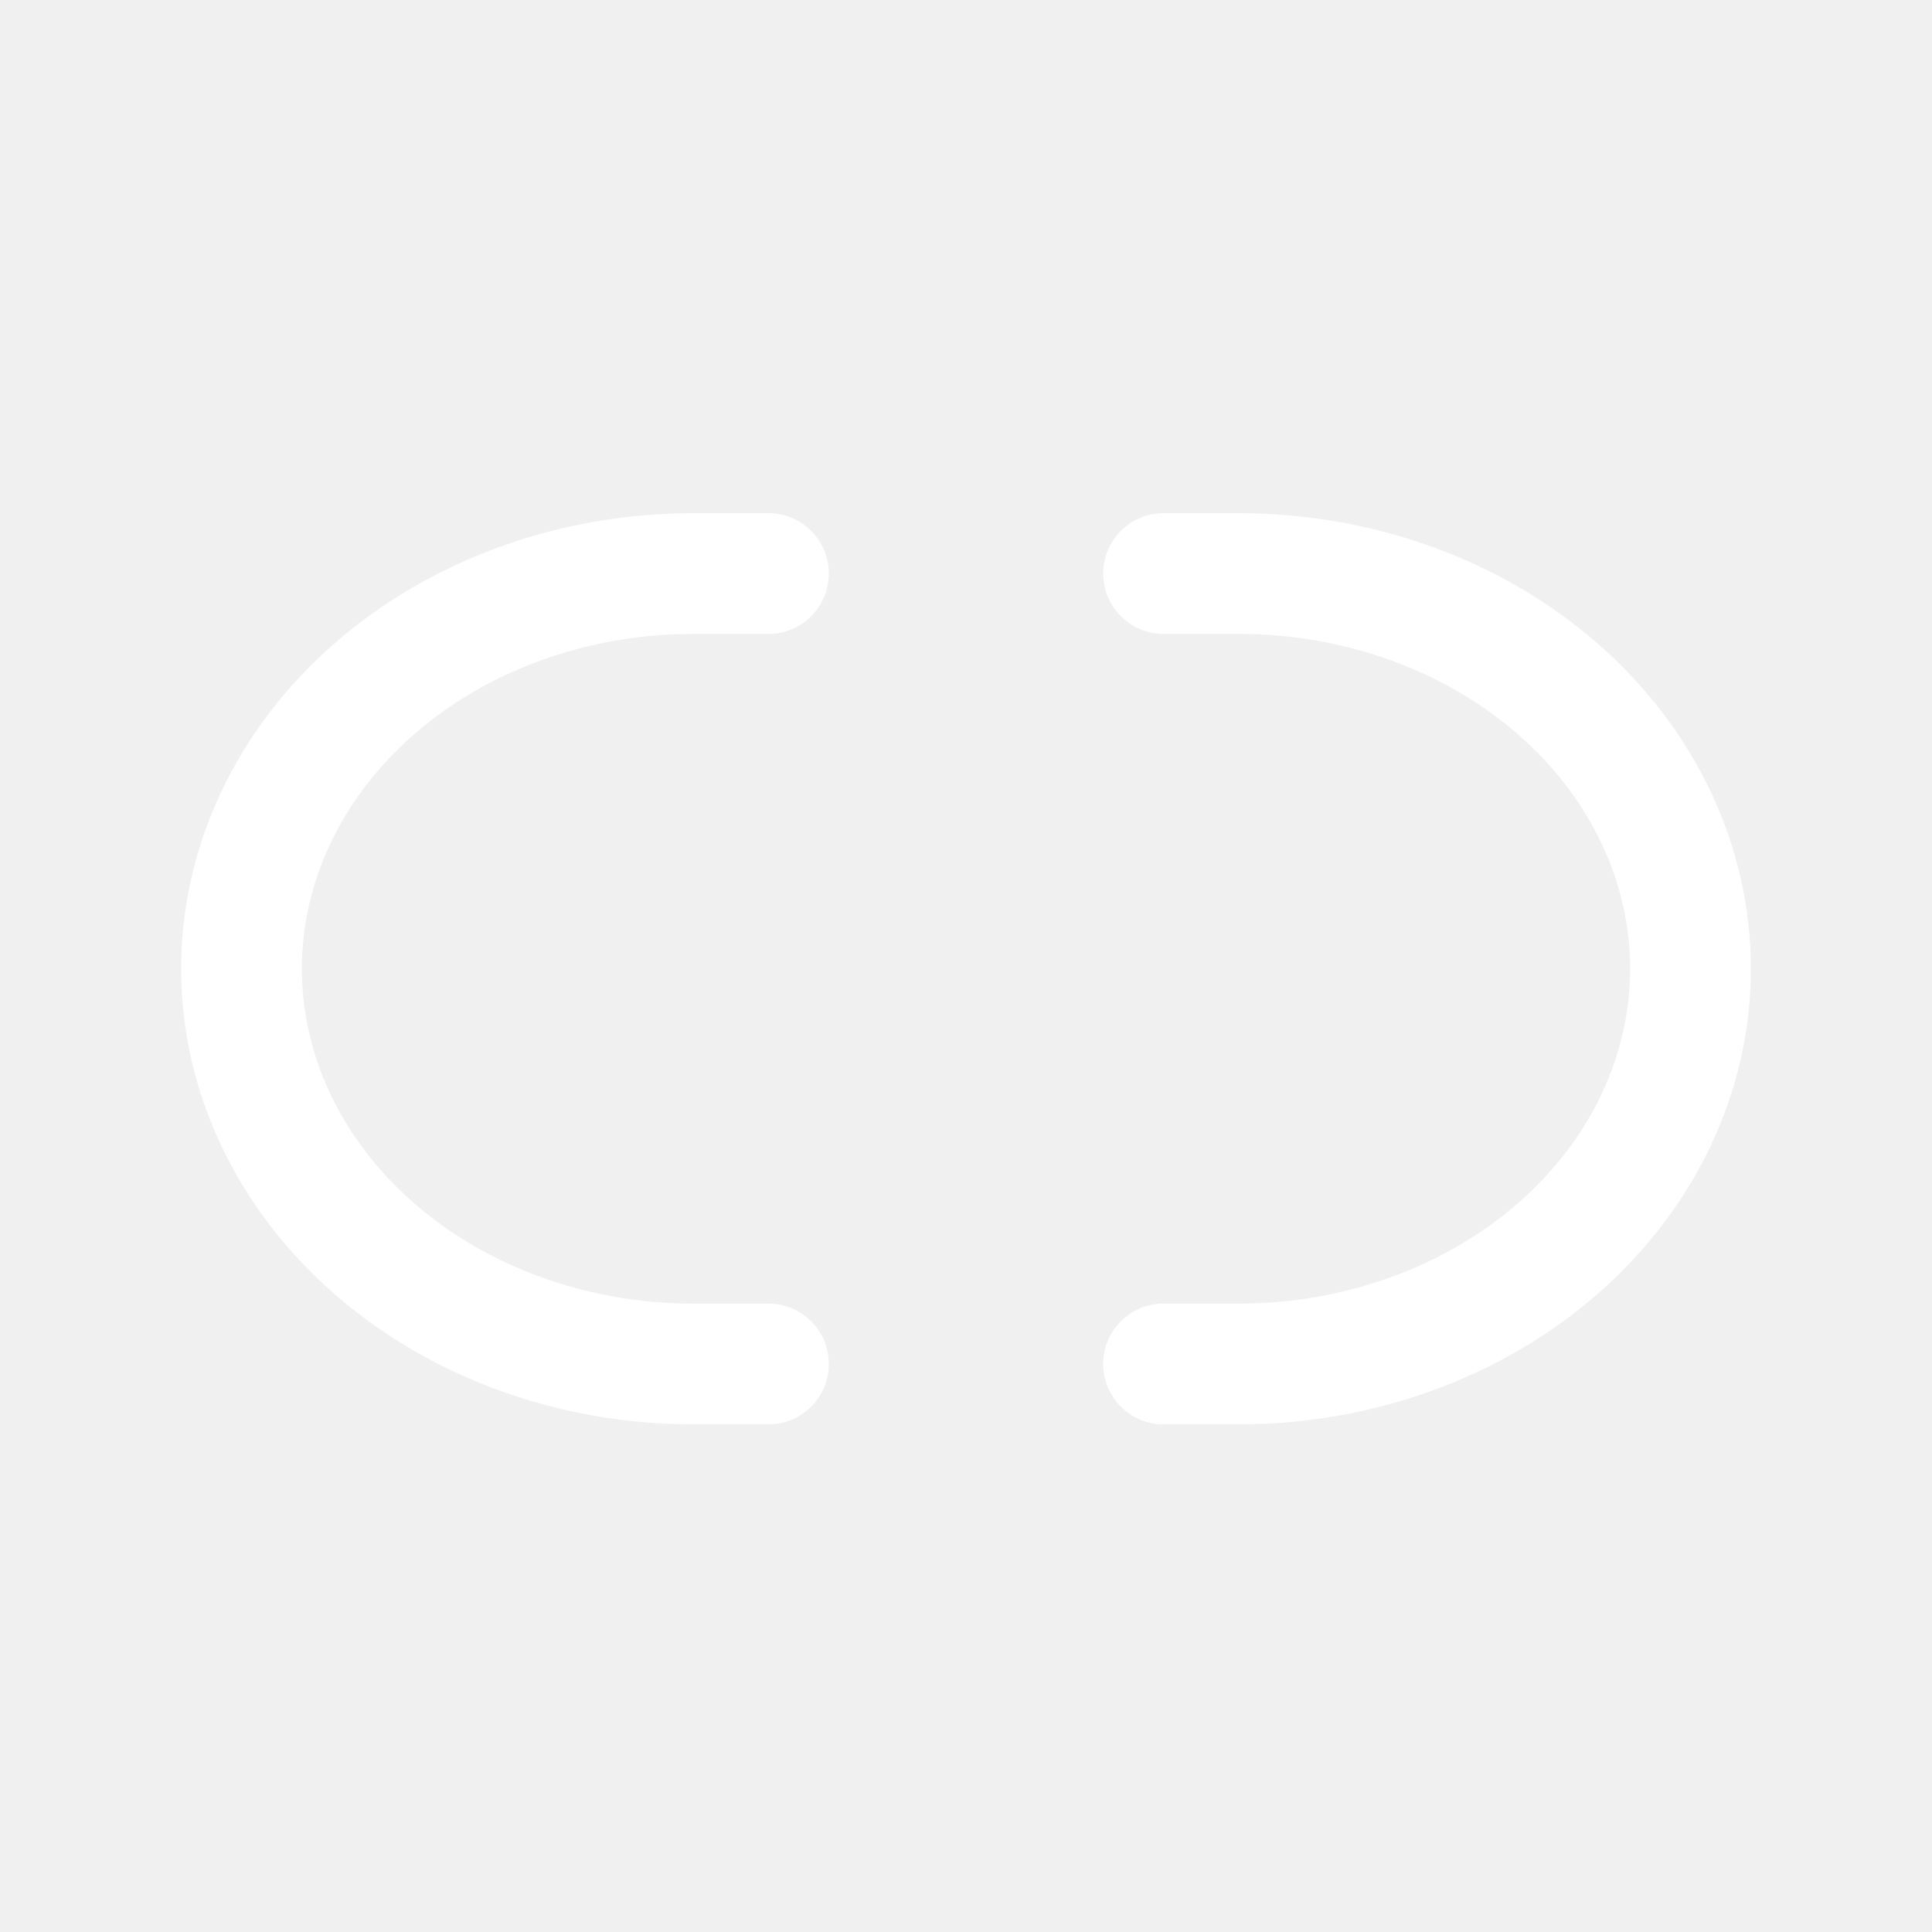
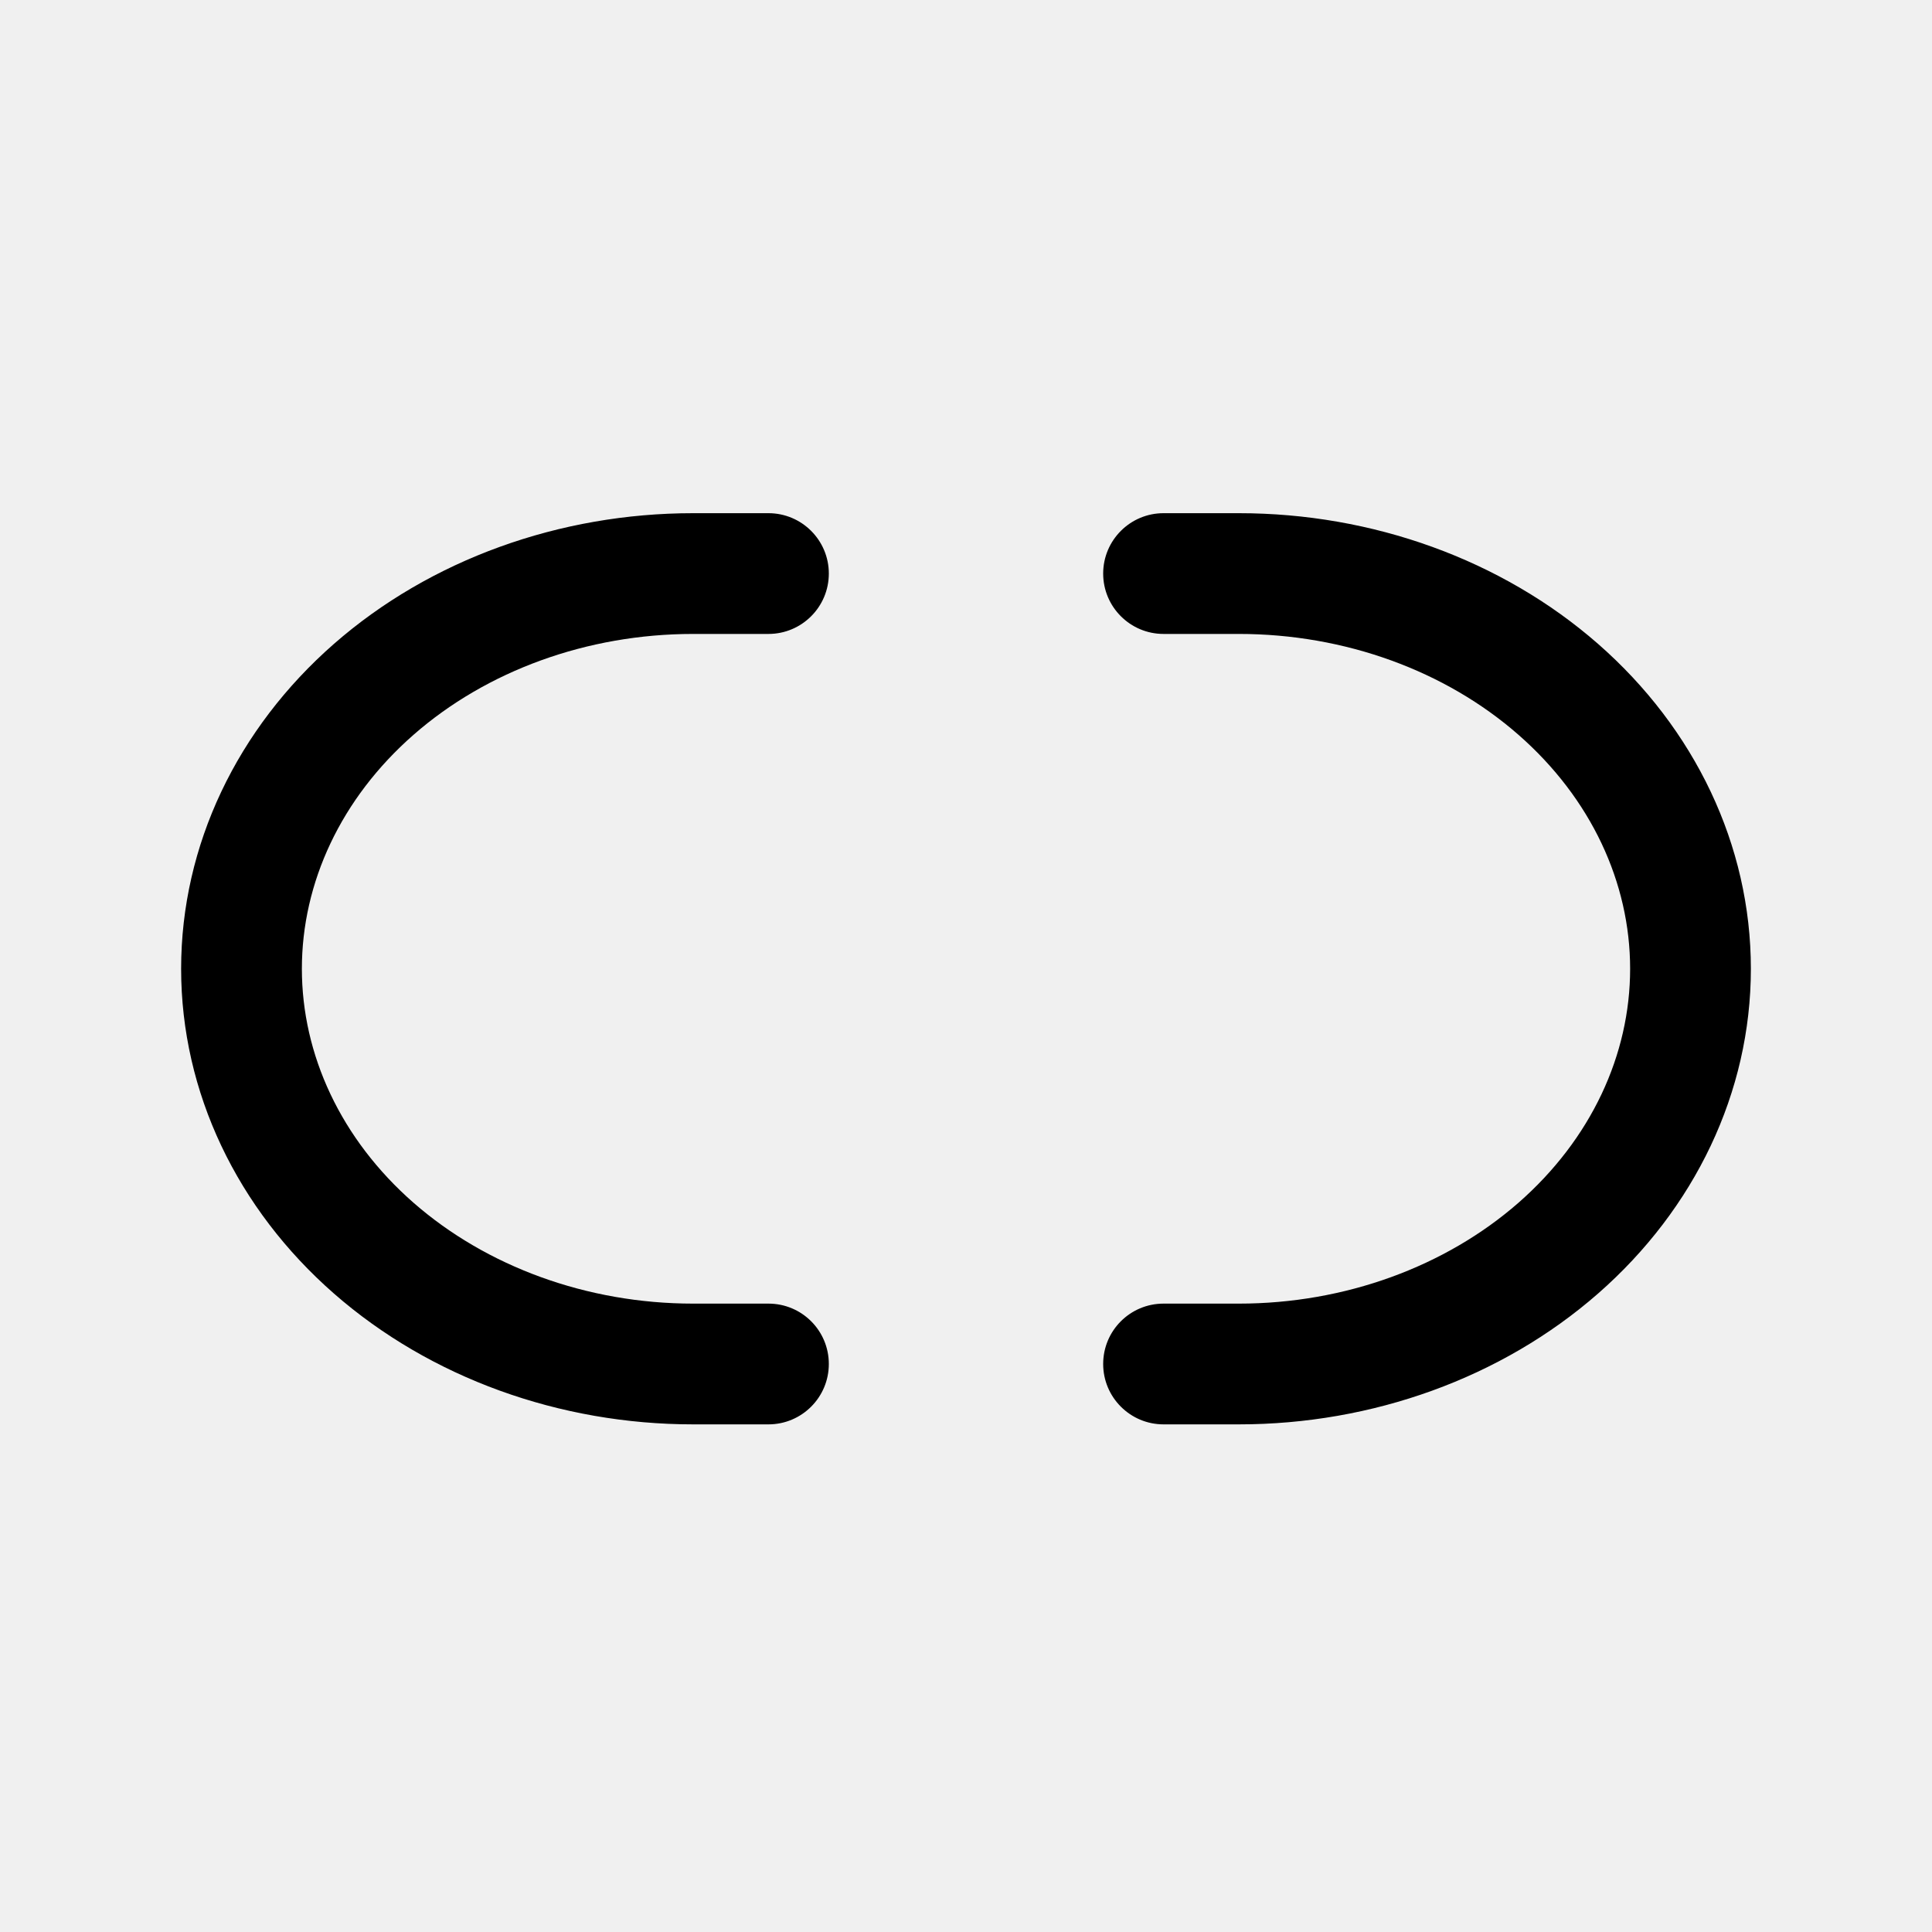
- <svg xmlns="http://www.w3.org/2000/svg" width="16" height="16" viewBox="0 0 16 16" fill="none">
-   <path fill-rule="evenodd" clip-rule="evenodd" d="M5.74 5.25C4.861 5.25 4.029 5.556 3.425 6.085C2.823 6.612 2.5 7.311 2.5 8.023C2.5 8.735 2.823 9.434 3.425 9.961C4.029 10.489 4.861 10.796 5.74 10.796H6.364C6.64 10.796 6.864 11.019 6.864 11.296C6.864 11.572 6.64 11.796 6.364 11.796H5.74C4.636 11.796 3.565 11.412 2.766 10.713C1.965 10.012 1.5 9.046 1.5 8.023C1.5 6.999 1.965 6.033 2.766 5.332C3.565 4.633 4.636 4.25 5.74 4.25H6.364C6.64 4.25 6.864 4.474 6.864 4.75C6.864 5.026 6.64 5.25 6.364 5.25H5.74Z" fill="white" />
-   <path fill-rule="evenodd" clip-rule="evenodd" d="M10.26 5.25C11.139 5.25 11.971 5.556 12.575 6.085C13.177 6.612 13.5 7.311 13.5 8.023C13.5 8.735 13.177 9.434 12.575 9.961C11.971 10.489 11.139 10.796 10.26 10.796H9.636C9.36 10.796 9.136 11.019 9.136 11.296C9.136 11.572 9.36 11.796 9.636 11.796H10.26C11.364 11.796 12.435 11.412 13.234 10.713C14.035 10.012 14.5 9.046 14.5 8.023C14.5 6.999 14.035 6.033 13.234 5.332C12.435 4.633 11.364 4.25 10.26 4.25H9.636C9.36 4.25 9.136 4.474 9.136 4.75C9.136 5.026 9.36 5.25 9.636 5.25H10.26Z" fill="white" />
+ <svg xmlns="http://www.w3.org/2000/svg" width="16" height="16" viewBox="0 0 16 16" fill="current">
+   <path fill-rule="evenodd" clip-rule="evenodd" d="M5.74 5.25C4.861 5.25 4.029 5.556 3.425 6.085C2.823 6.612 2.5 7.311 2.5 8.023C2.5 8.735 2.823 9.434 3.425 9.961C4.029 10.489 4.861 10.796 5.74 10.796H6.364C6.64 10.796 6.864 11.019 6.864 11.296C6.864 11.572 6.64 11.796 6.364 11.796H5.74C4.636 11.796 3.565 11.412 2.766 10.713C1.965 10.012 1.5 9.046 1.5 8.023C1.5 6.999 1.965 6.033 2.766 5.332C3.565 4.633 4.636 4.25 5.74 4.25H6.364C6.64 4.25 6.864 4.474 6.864 4.75C6.864 5.026 6.64 5.25 6.364 5.25H5.74Z" fill="current" />
+   <path fill-rule="evenodd" clip-rule="evenodd" d="M10.26 5.25C11.139 5.25 11.971 5.556 12.575 6.085C13.177 6.612 13.5 7.311 13.5 8.023C13.5 8.735 13.177 9.434 12.575 9.961C11.971 10.489 11.139 10.796 10.26 10.796H9.636C9.36 10.796 9.136 11.019 9.136 11.296C9.136 11.572 9.36 11.796 9.636 11.796H10.26C11.364 11.796 12.435 11.412 13.234 10.713C14.035 10.012 14.5 9.046 14.5 8.023C14.5 6.999 14.035 6.033 13.234 5.332C12.435 4.633 11.364 4.25 10.26 4.25H9.636C9.36 4.25 9.136 4.474 9.136 4.75C9.136 5.026 9.36 5.25 9.636 5.25H10.26Z" fill="current" />
</svg>
